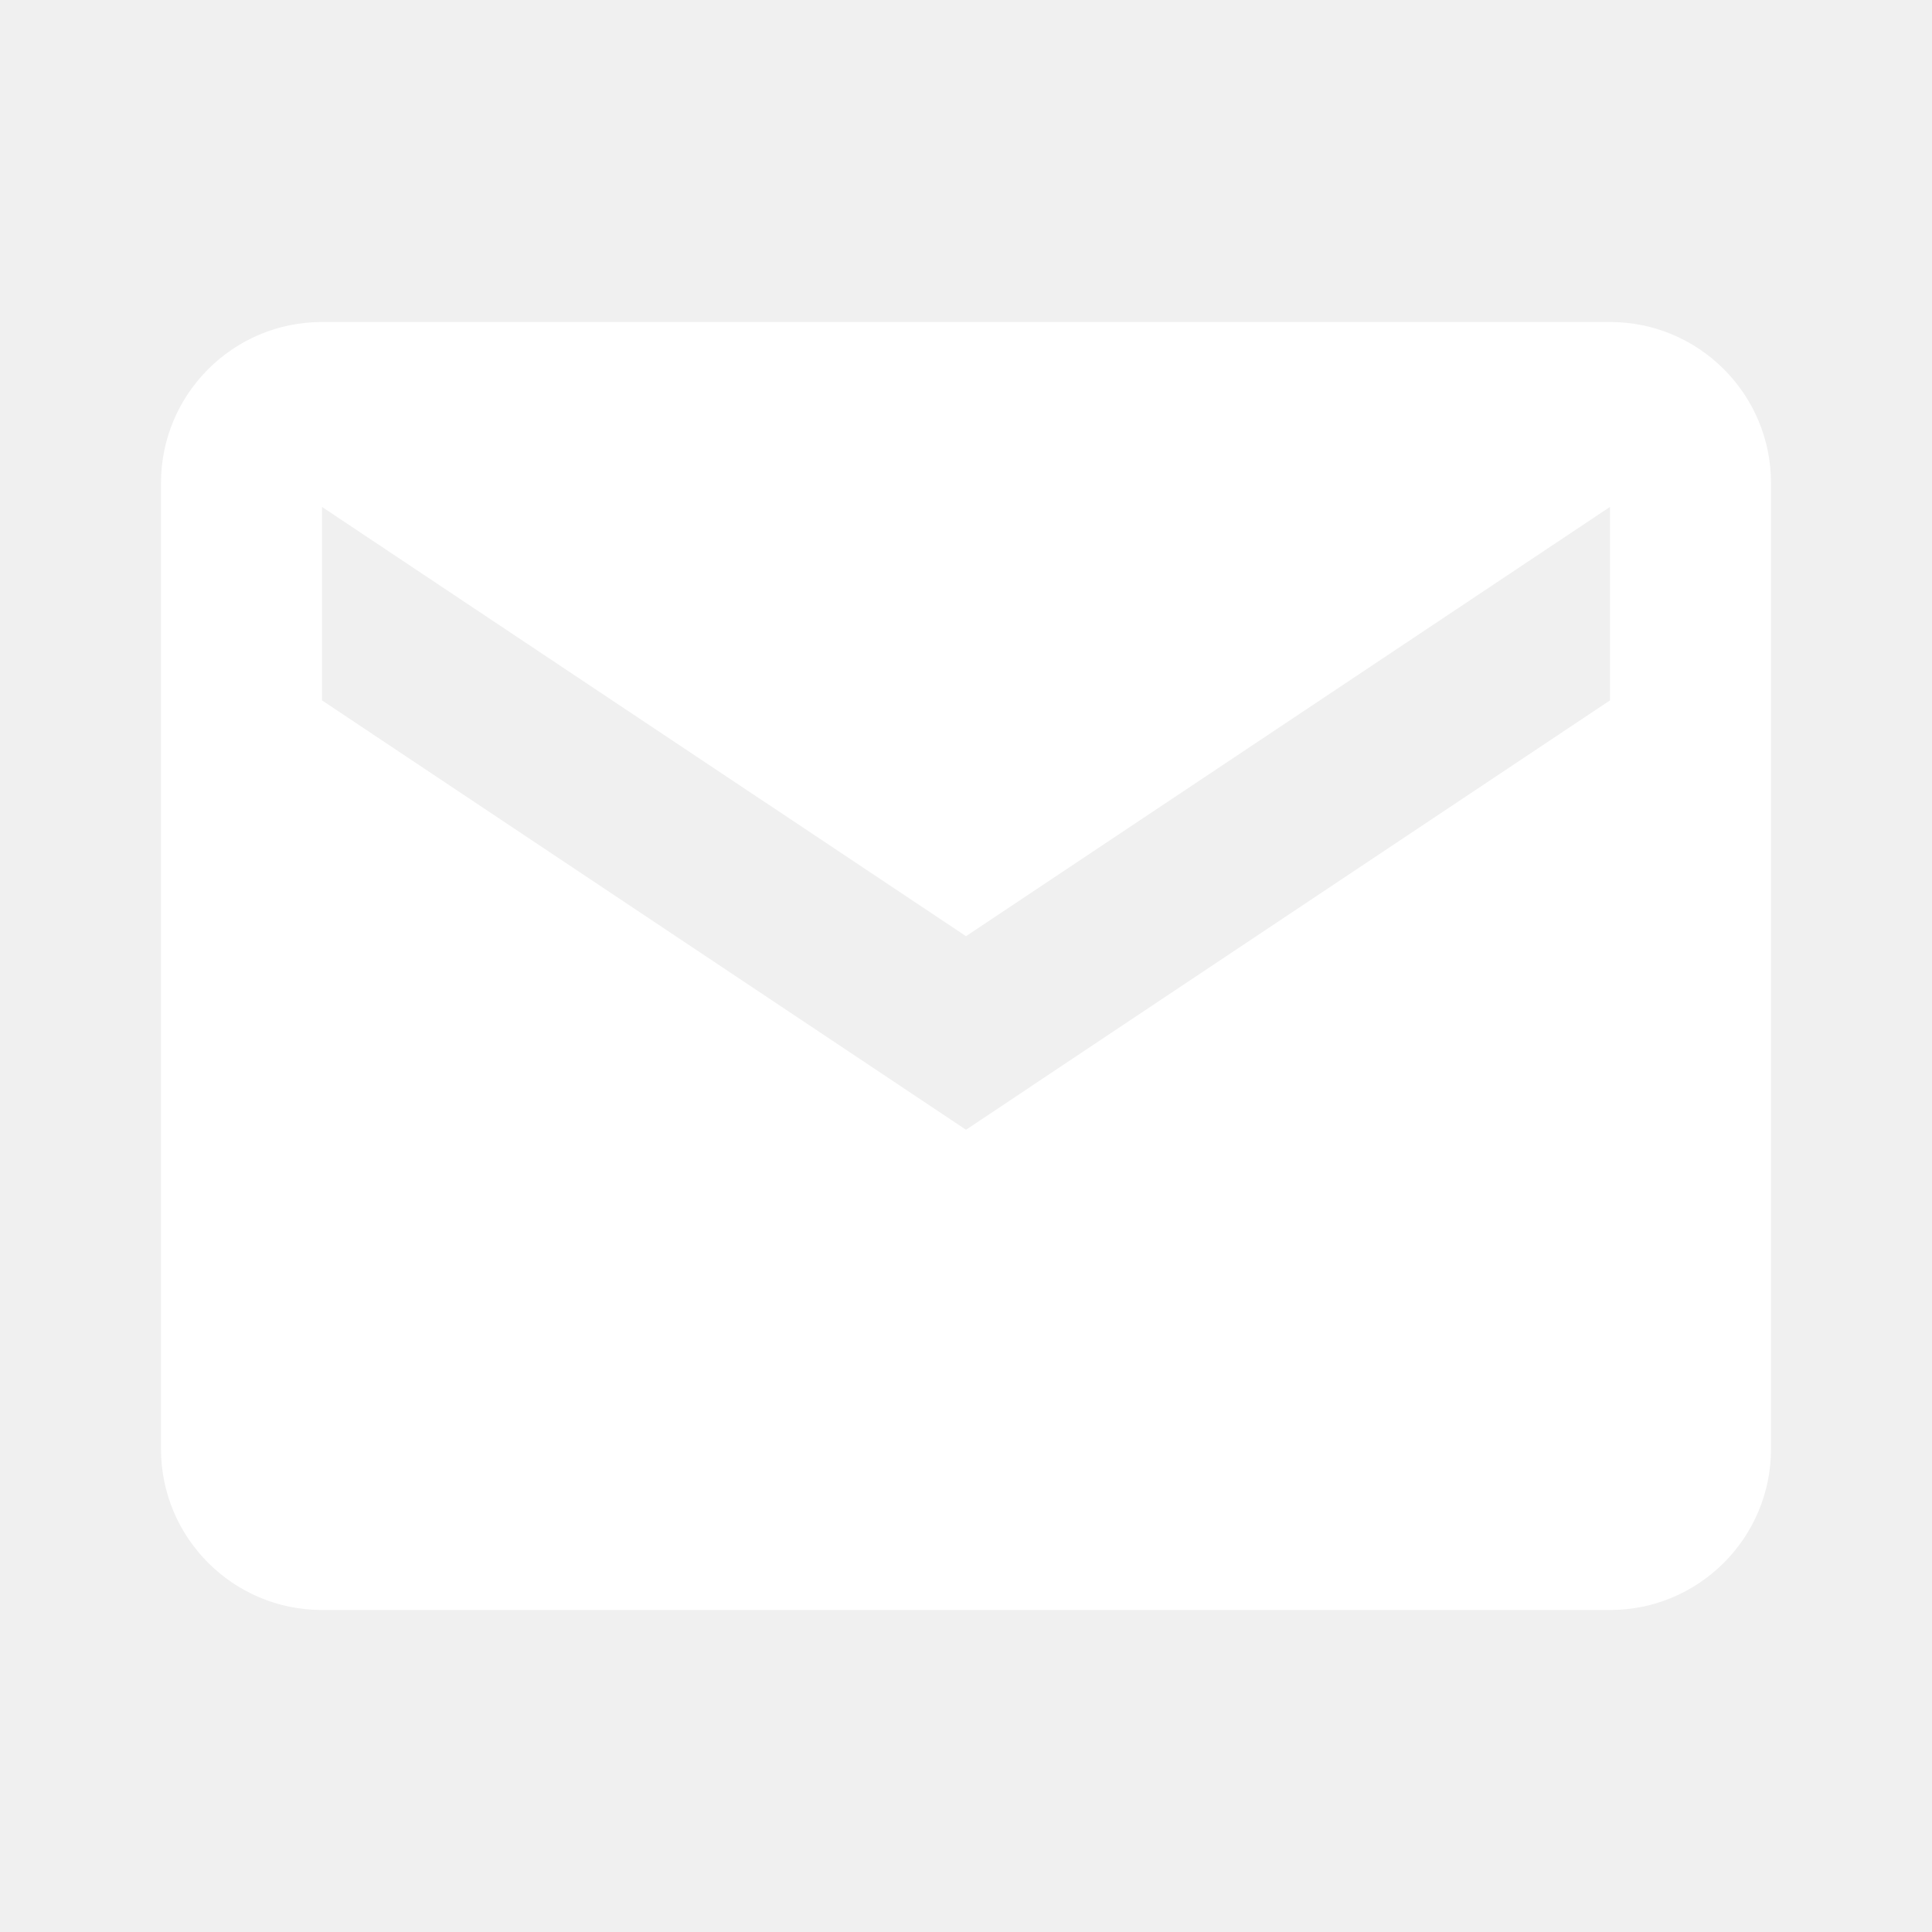
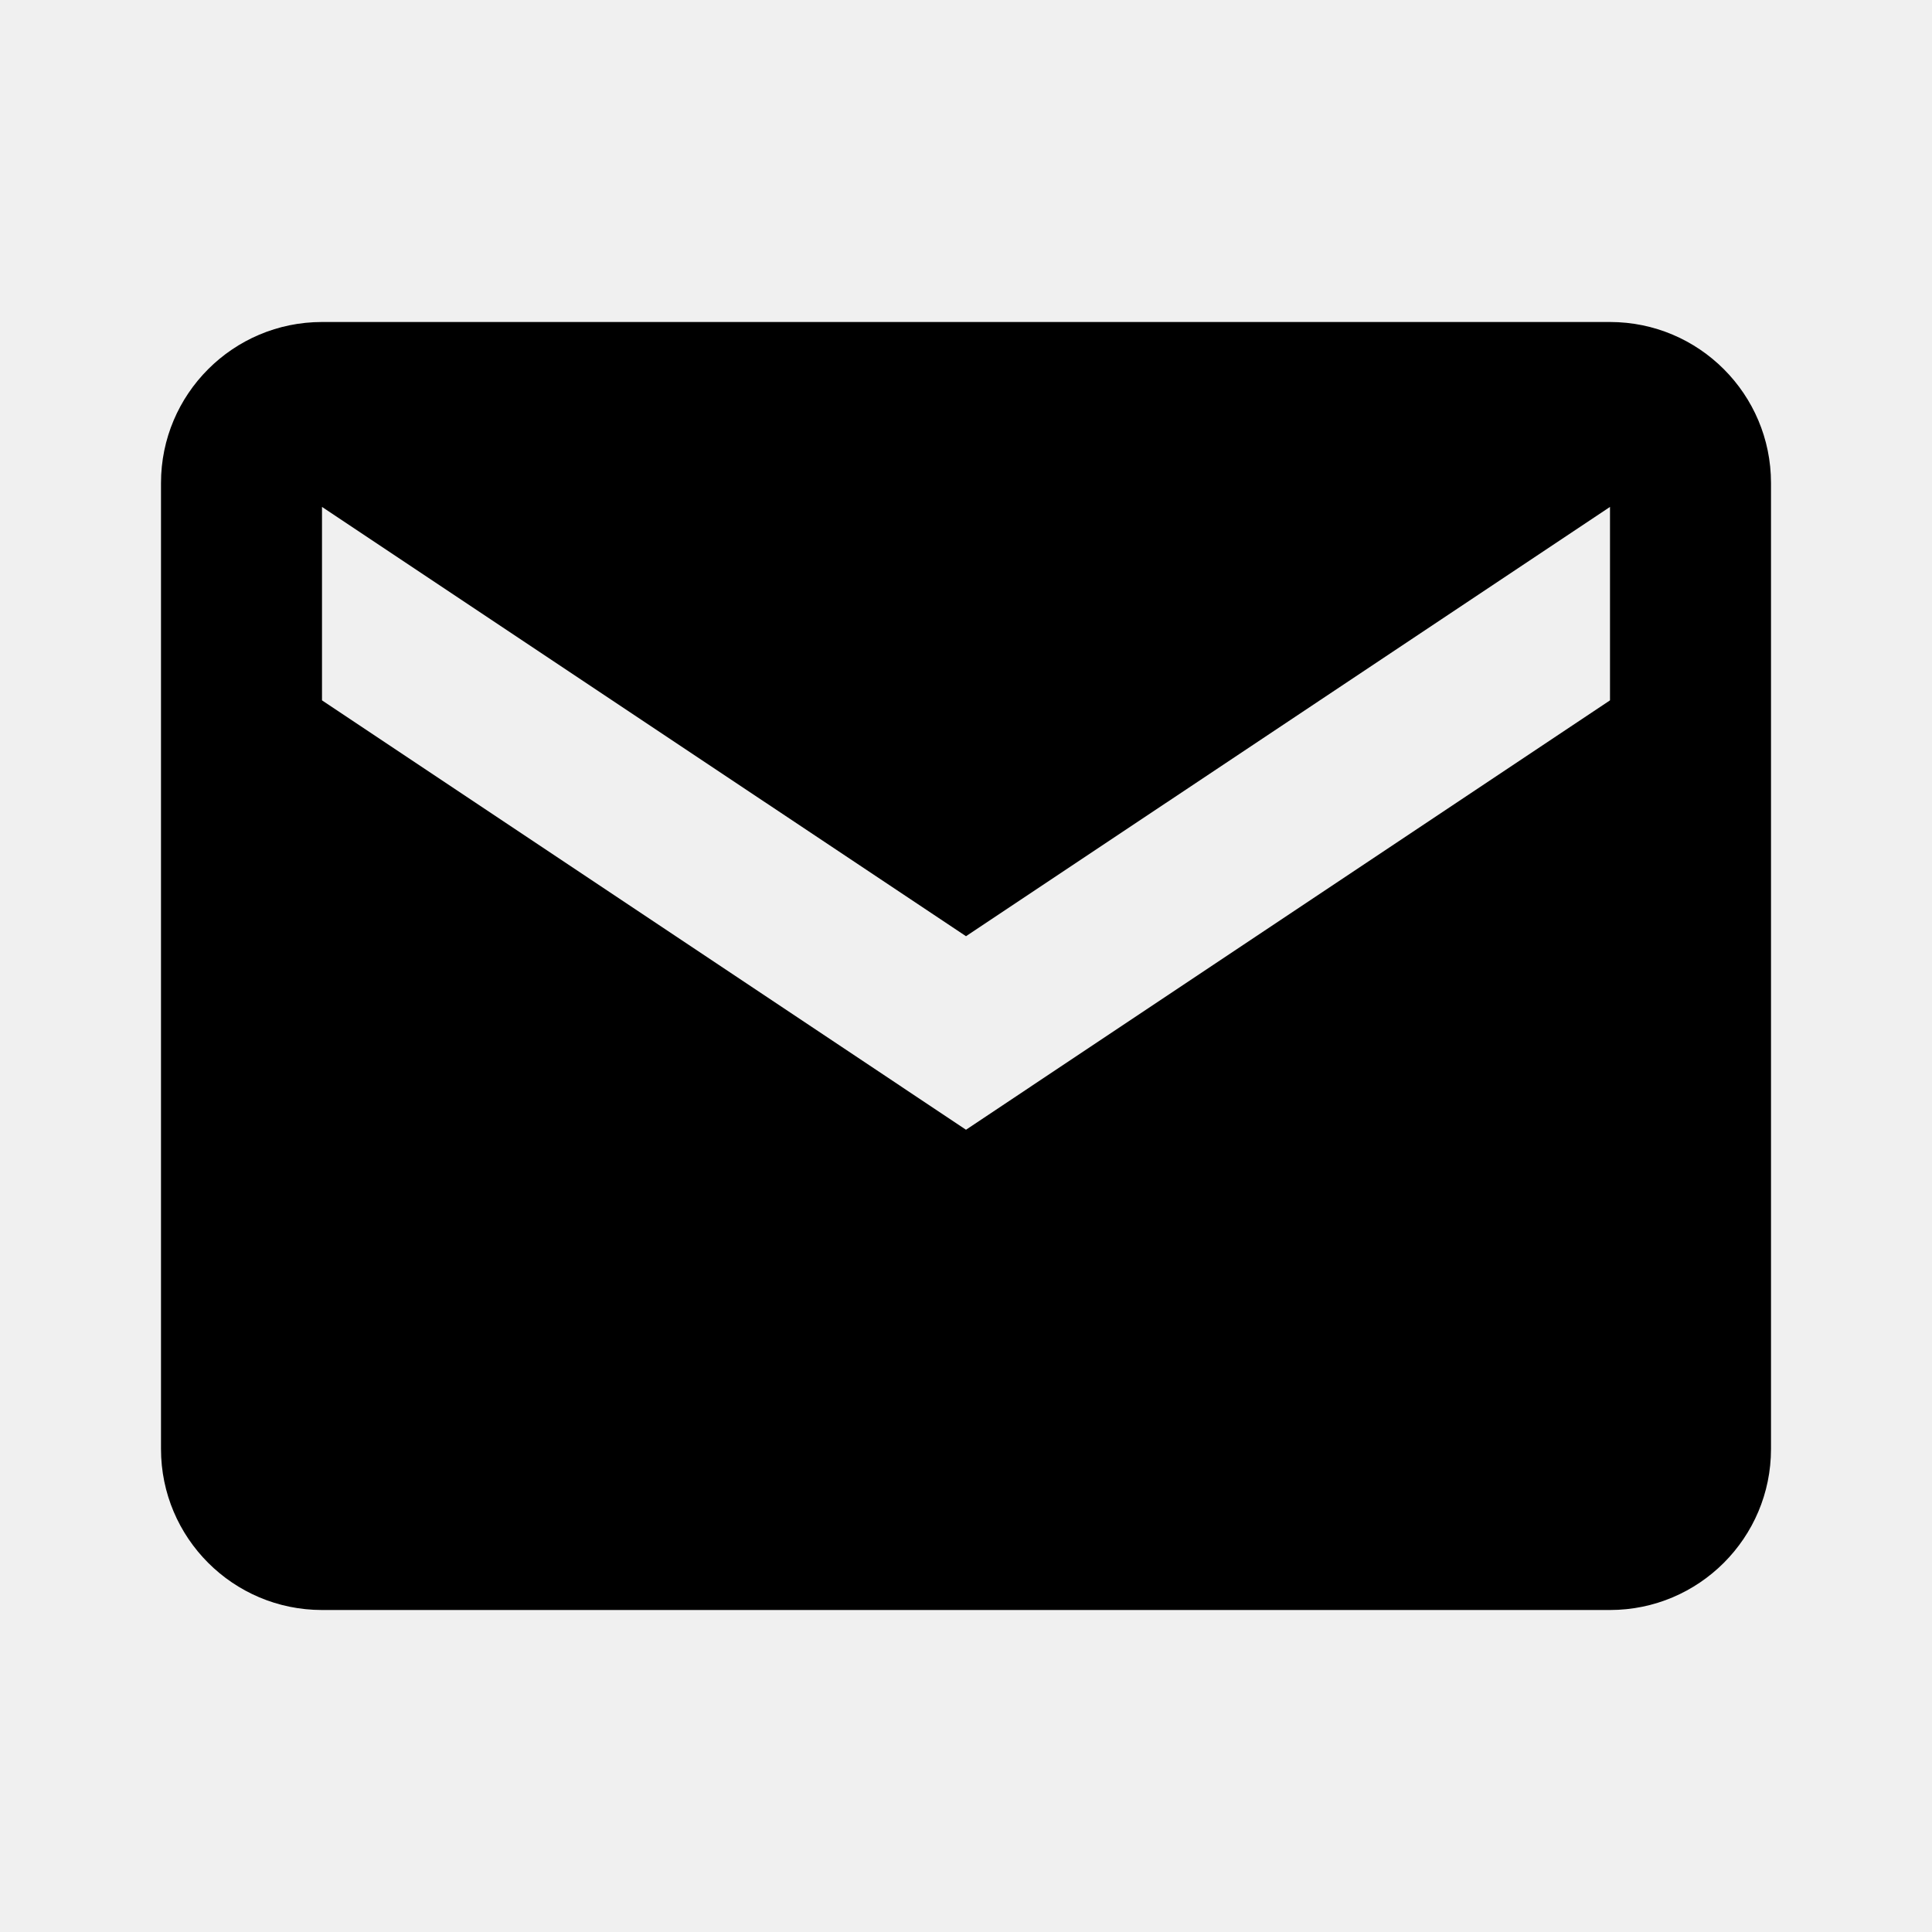
- <svg xmlns="http://www.w3.org/2000/svg" fill="#ffffff" width="24" height="24" viewBox="0 0 24 24">
+ <svg xmlns="http://www.w3.org/2000/svg" width="24" height="24" viewBox="0 0 24 24">
  <path d="M20,4H4C2.896,4,2,4.896,2,6v12c0,1.104,0.896,2,2,2h16c1.104,0,2-0.896,2-2V6C22,4.896,21.104,4,20,4z M20,8.7l-8,5.334 L4,8.7V6.297l8,5.333l8-5.333V8.7z" />
</svg>
